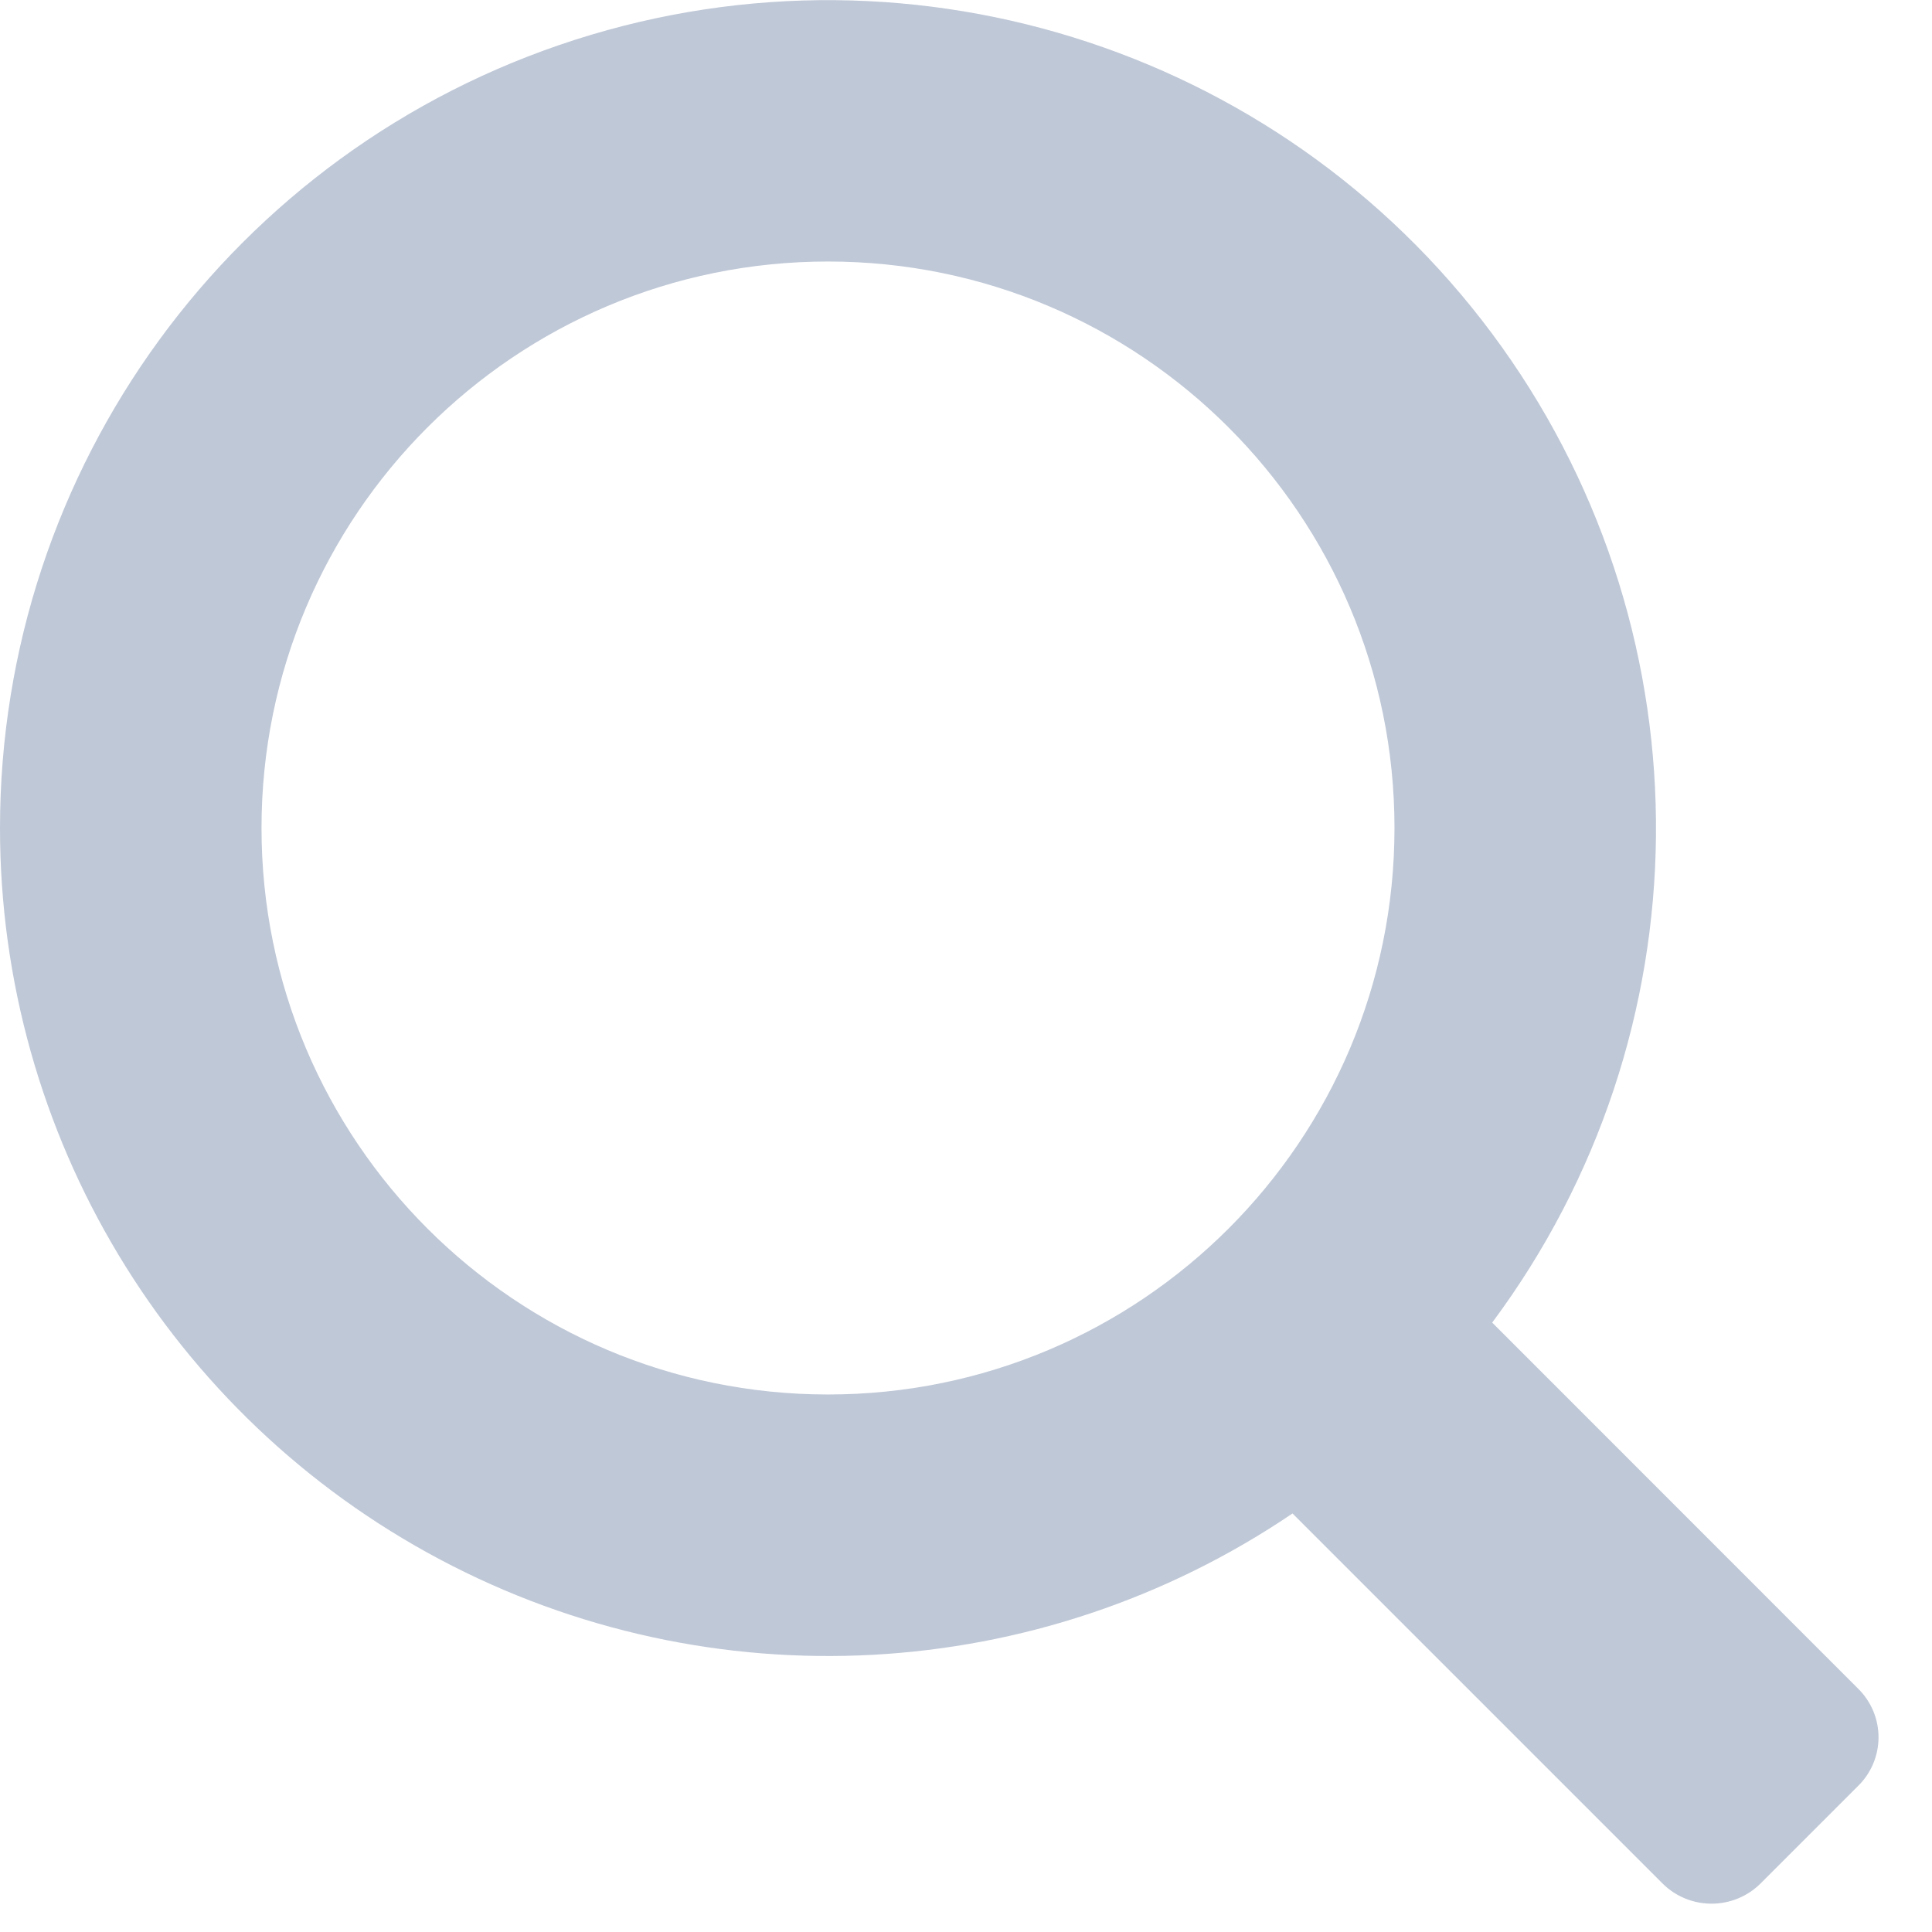
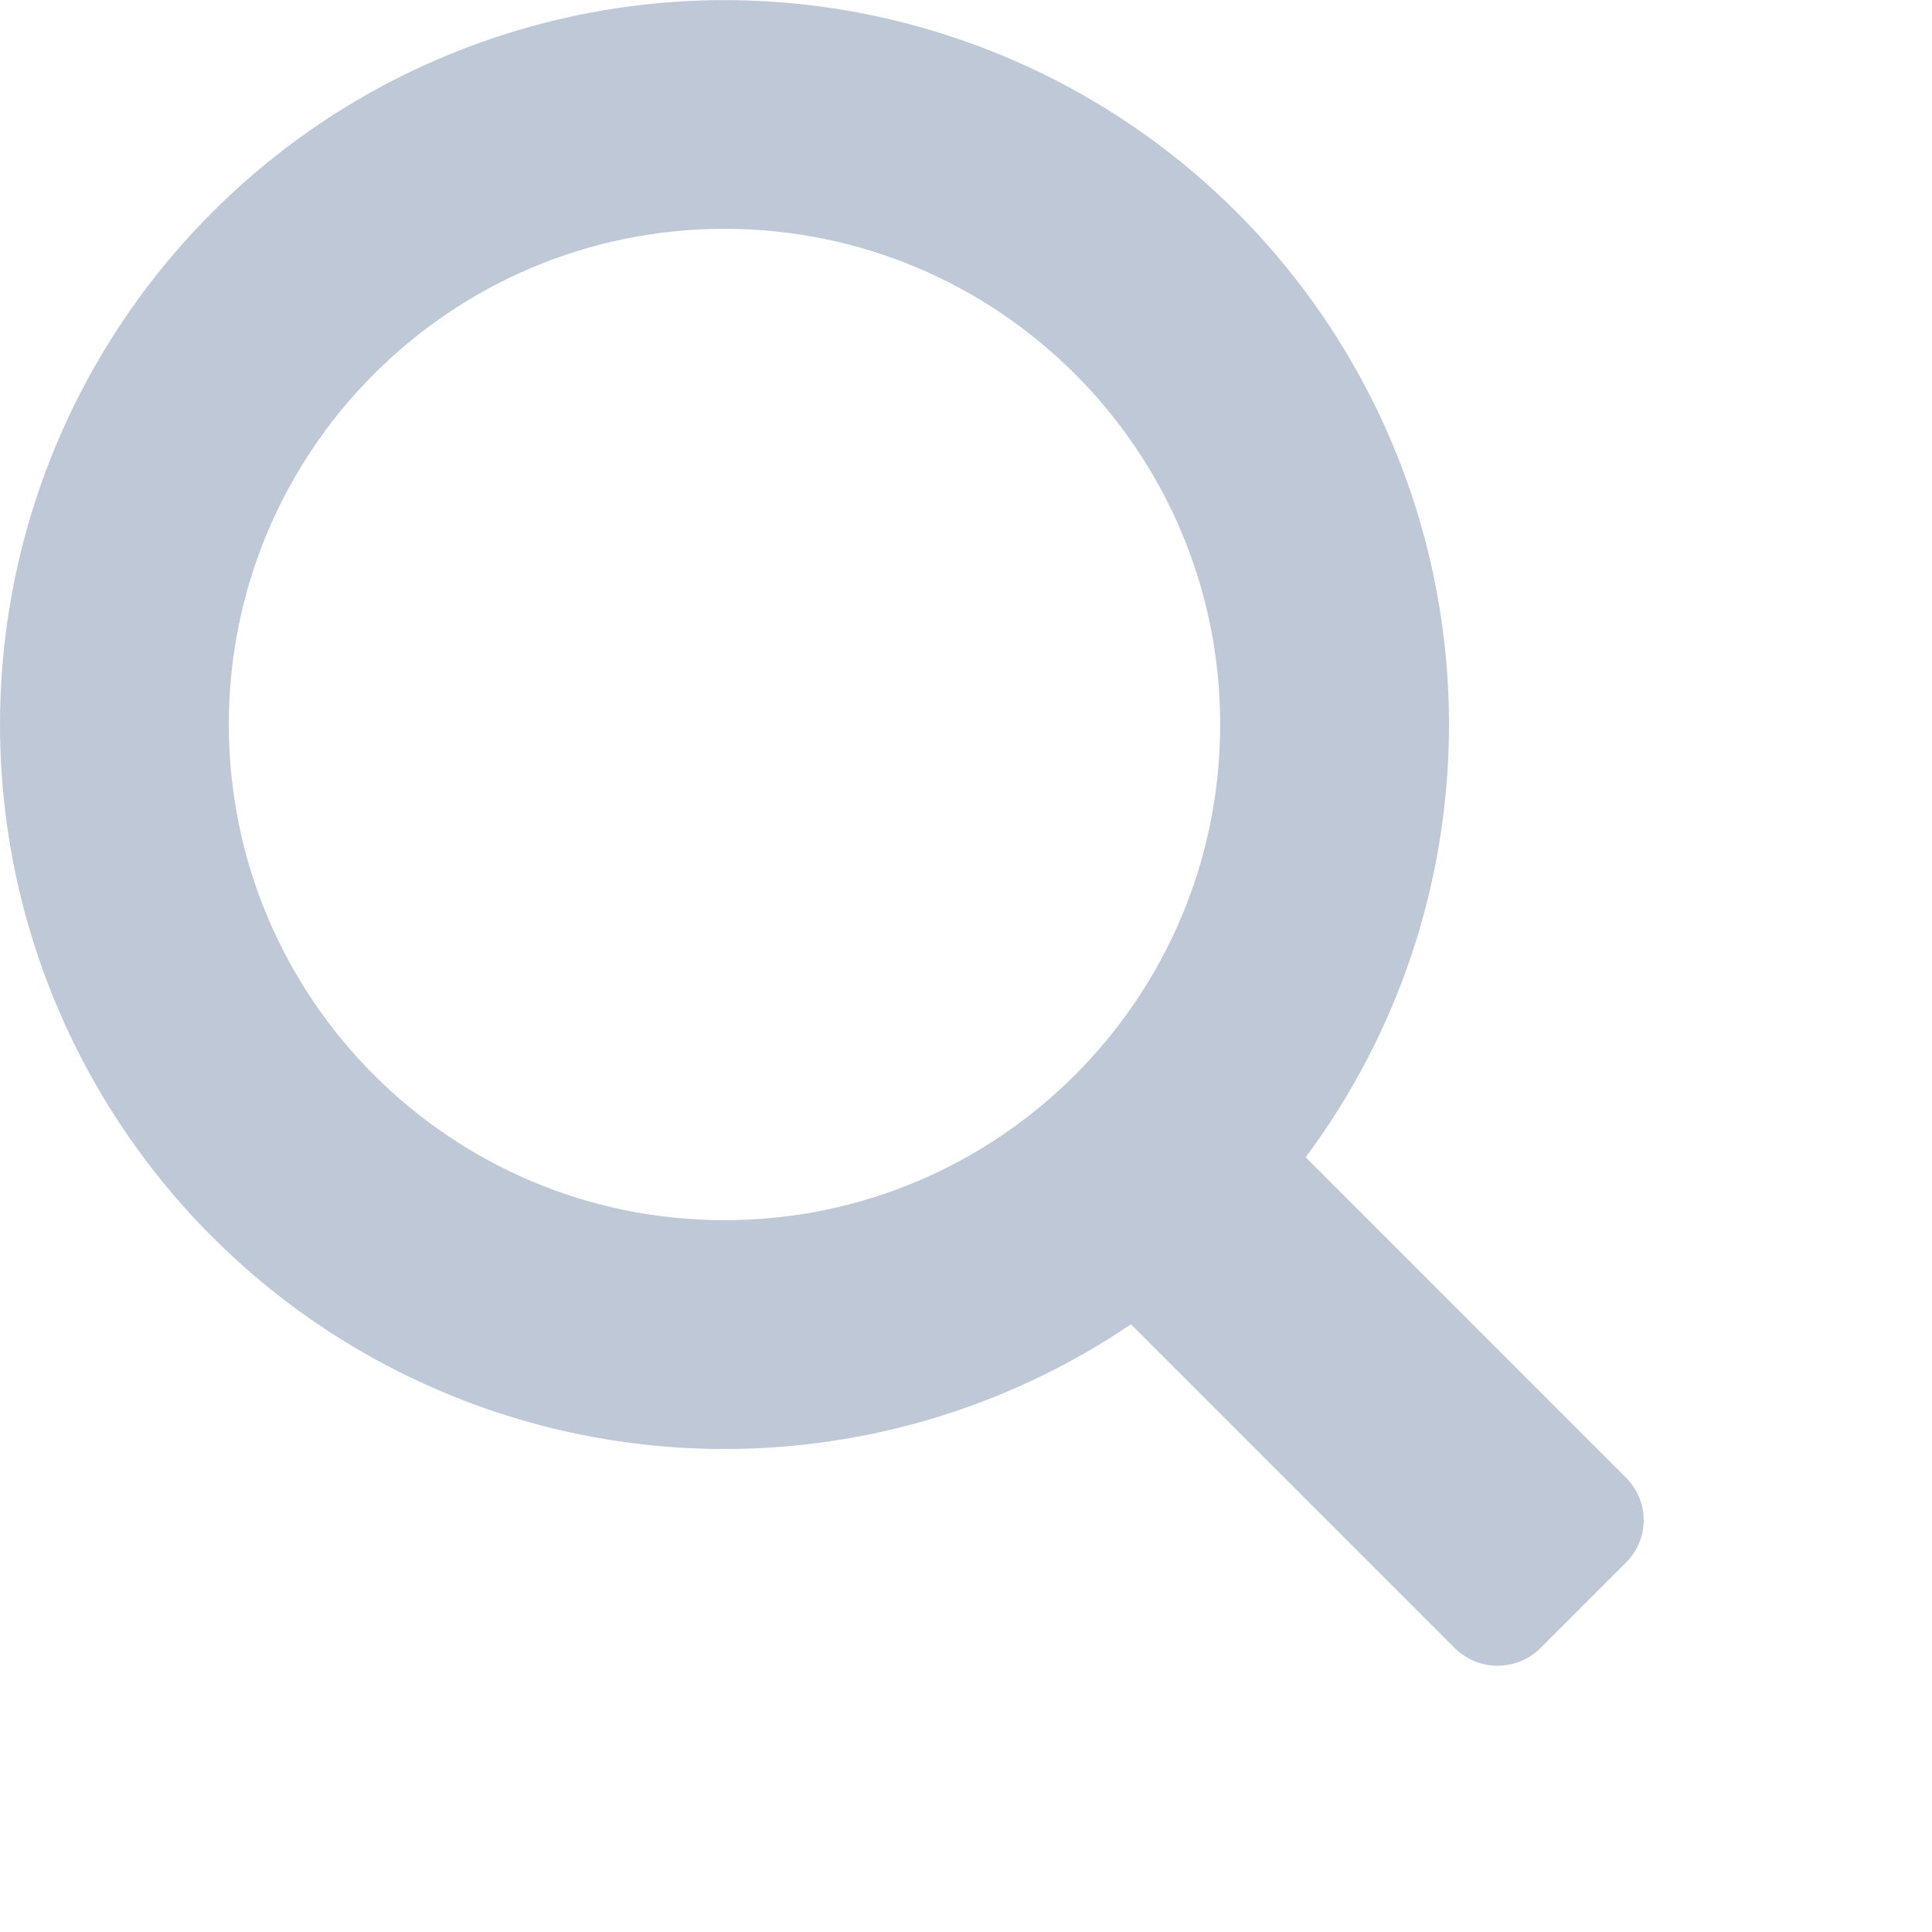
- <svg xmlns="http://www.w3.org/2000/svg" width="14" height="14" viewBox="0 0 14 14">
+ <svg xmlns="http://www.w3.org/2000/svg" width="16" height="16" viewBox="0 0 16 16">
  <path d="M10.105 6a4.105 4.105 0 1 0-8.21 0 4.105 4.105 0 0 0 8.21 0zm.708 3.584A6 6 0 1 0 0 6a6 6 0 0 0 9.366 4.967l2.684 2.684a.504.504 0 0 0 .71-.005l.7-.7a.494.494 0 0 0 .004-.71l-2.651-2.652z" fill="#BFC8D7" fill-rule="evenodd" />
</svg>
